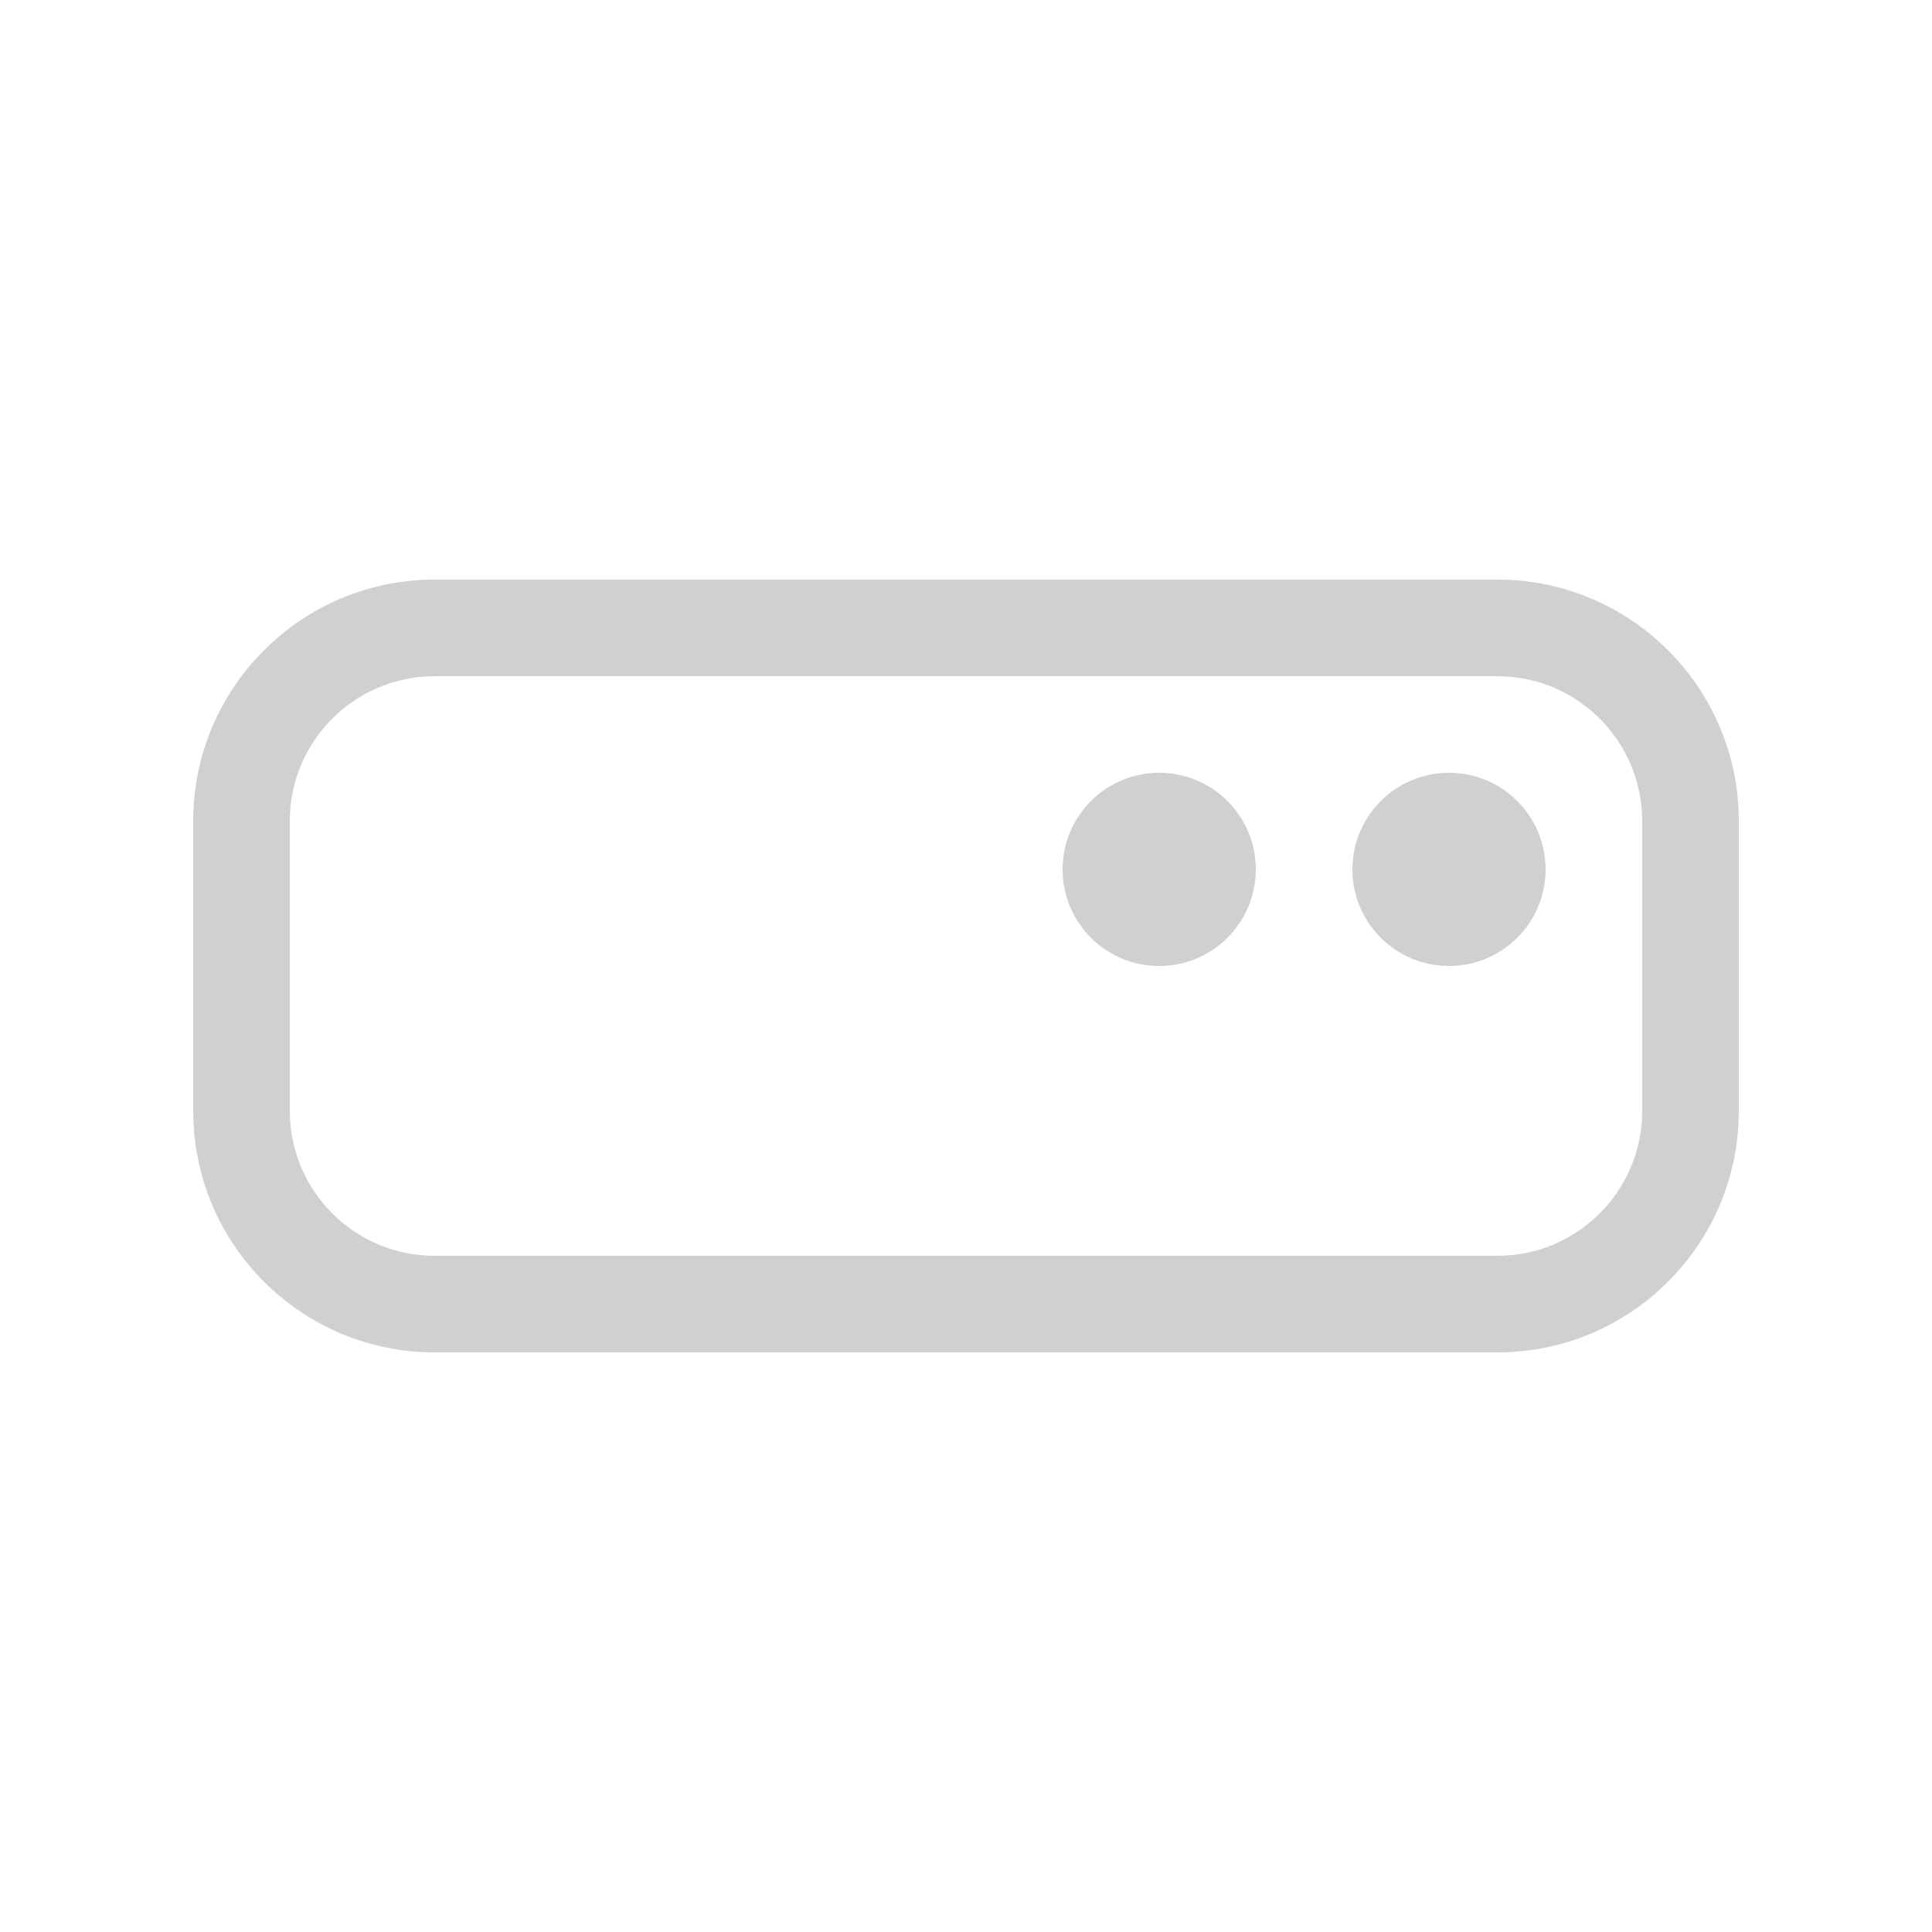
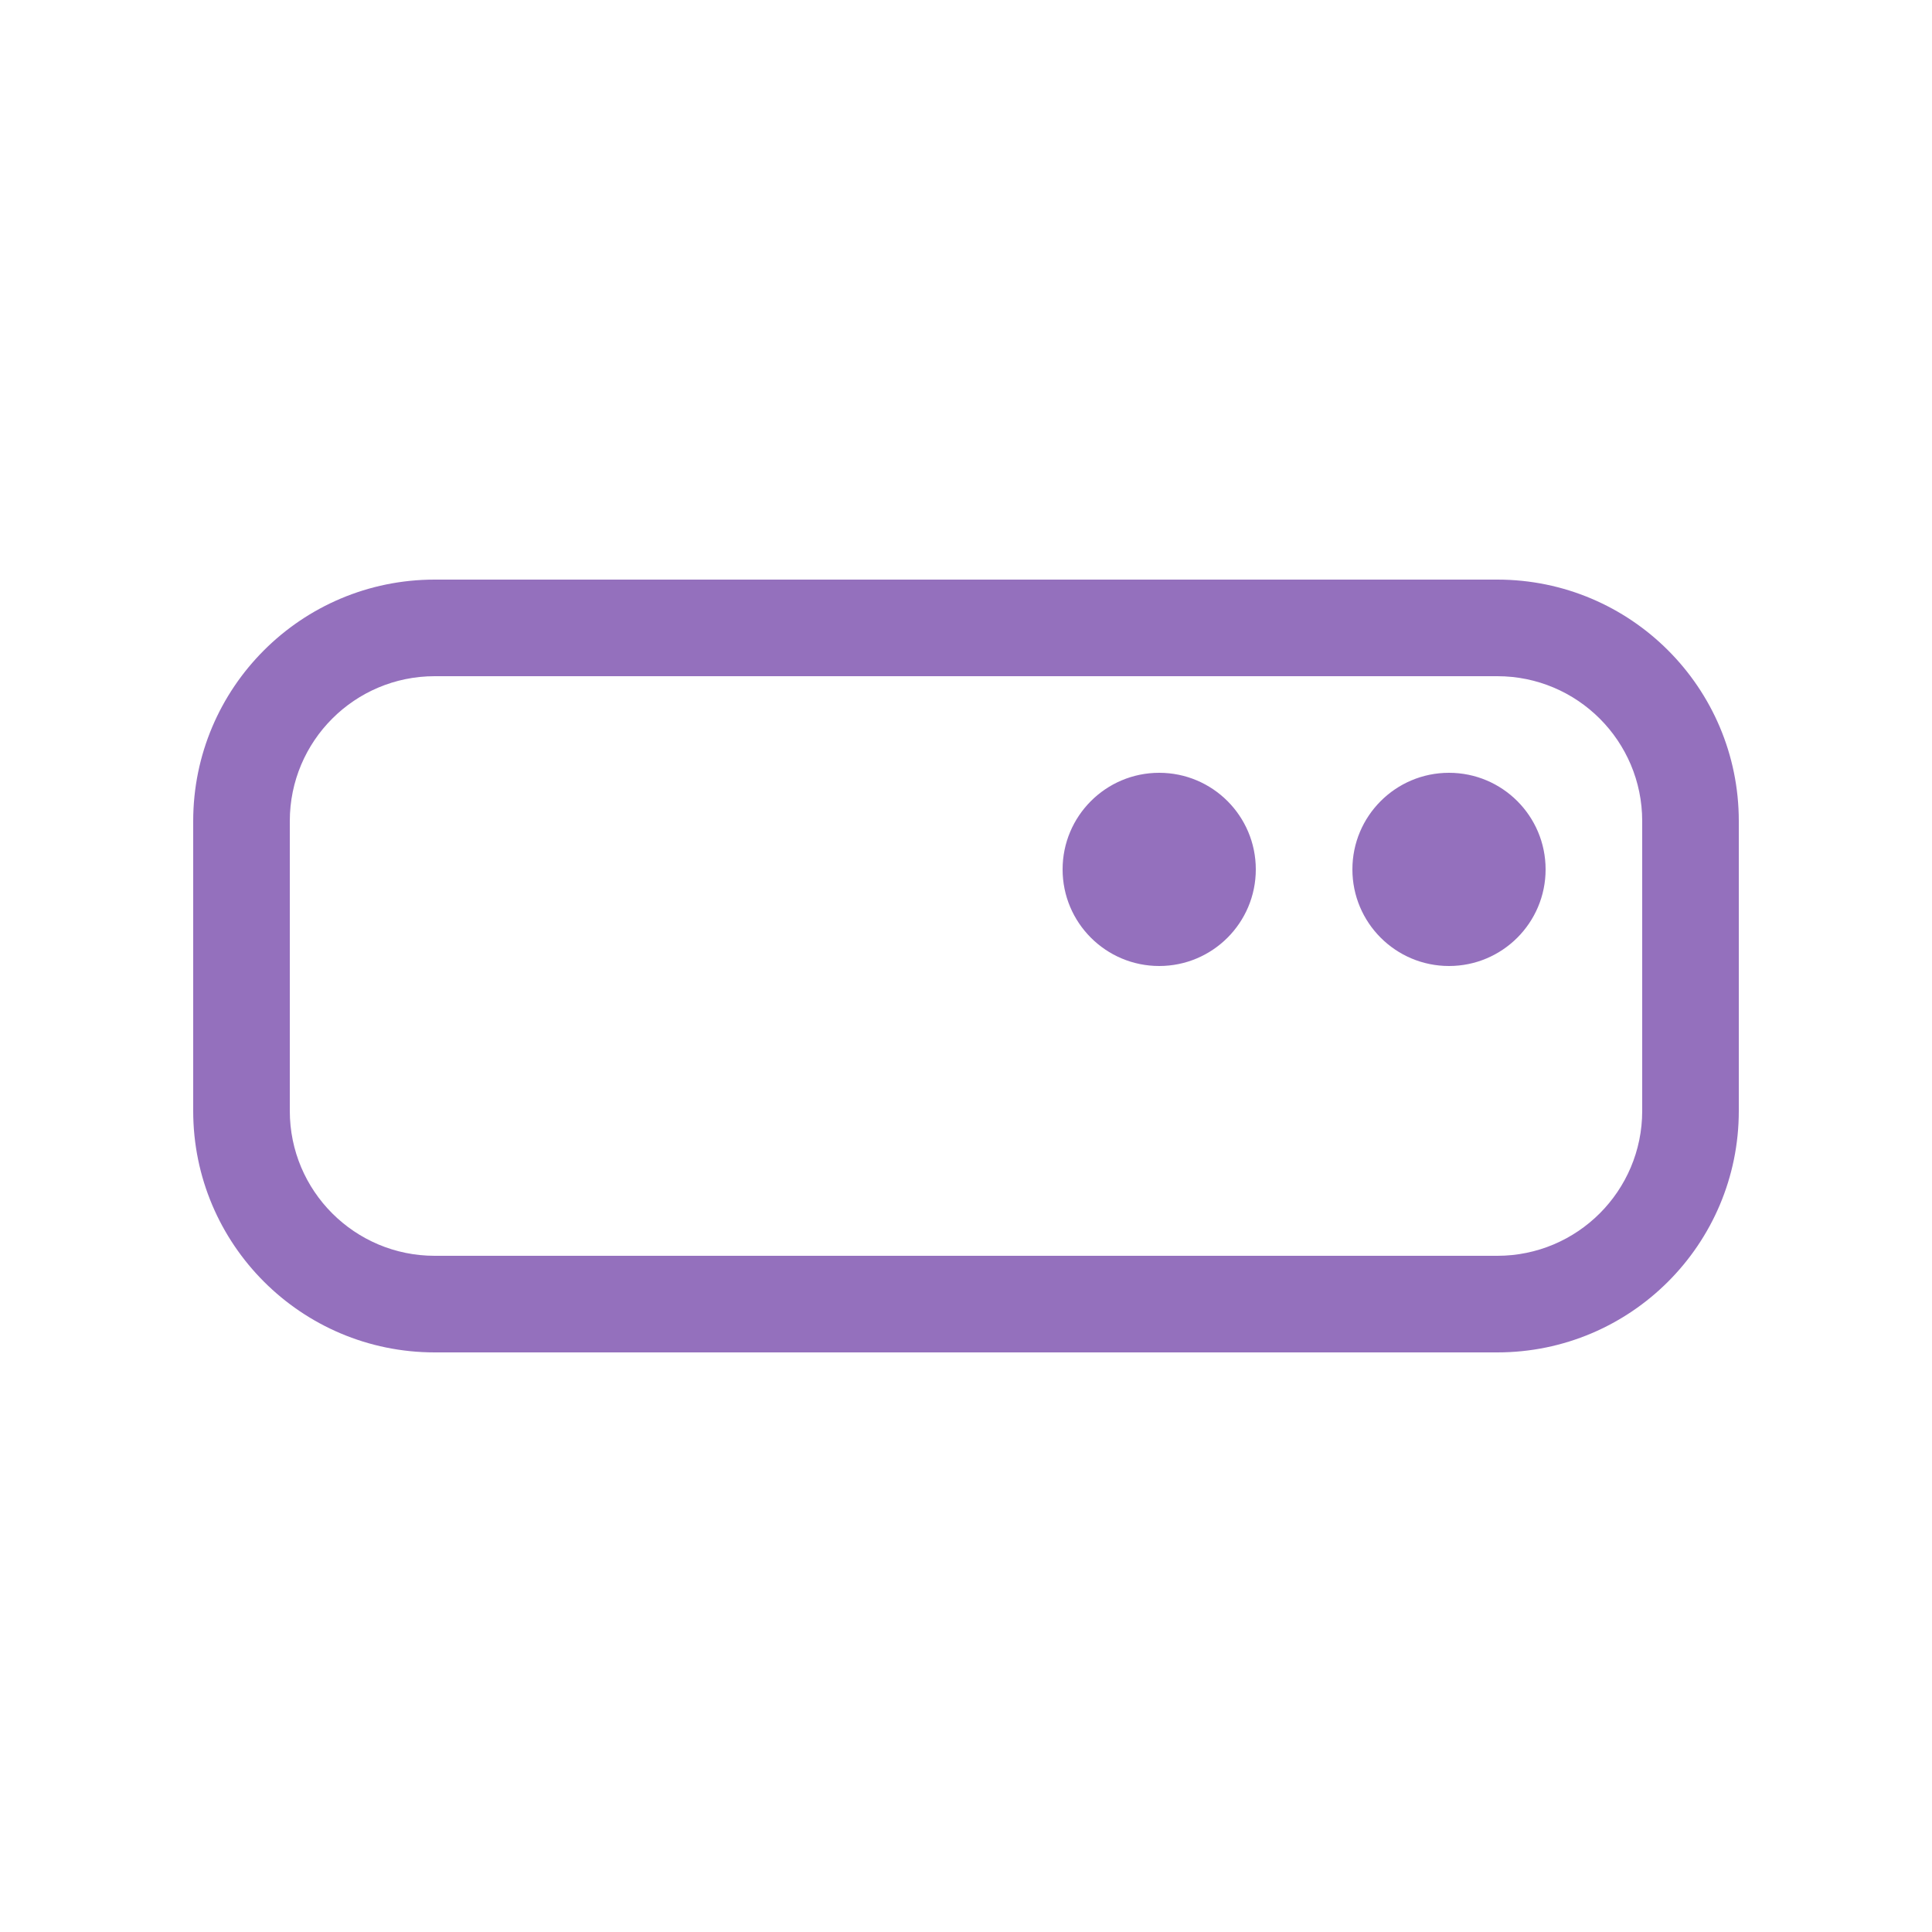
<svg xmlns="http://www.w3.org/2000/svg" width="40" height="40" viewBox="0 0 20 20">
-   <path fill="#D0D0D0" d="M13 9a1 1 0 1 1-2 0a1 1 0 0 1 2 0m2 1a1 1 0 1 0 0-2a1 1 0 0 0 0 2M2 8.5A2.5 2.5 0 0 1 4.5 6h11A2.5 2.5 0 0 1 18 8.5v3a2.5 2.5 0 0 1-2.5 2.5h-11A2.5 2.5 0 0 1 2 11.5zM4.5 7A1.5 1.5 0 0 0 3 8.5v3A1.5 1.5 0 0 0 4.5 13h11a1.5 1.5 0 0 0 1.5-1.5v-3A1.5 1.5 0 0 0 15.5 7z" />
+   <path fill="#9470BD" d="M13 9a1 1 0 1 1-2 0a1 1 0 0 1 2 0m2 1a1 1 0 1 0 0-2a1 1 0 0 0 0 2M2 8.5A2.5 2.5 0 0 1 4.5 6h11A2.5 2.5 0 0 1 18 8.5v3a2.5 2.5 0 0 1-2.5 2.5h-11A2.5 2.5 0 0 1 2 11.5zM4.5 7A1.5 1.5 0 0 0 3 8.5v3A1.5 1.5 0 0 0 4.5 13h11a1.5 1.5 0 0 0 1.5-1.5v-3A1.5 1.5 0 0 0 15.5 7z" />
</svg>
